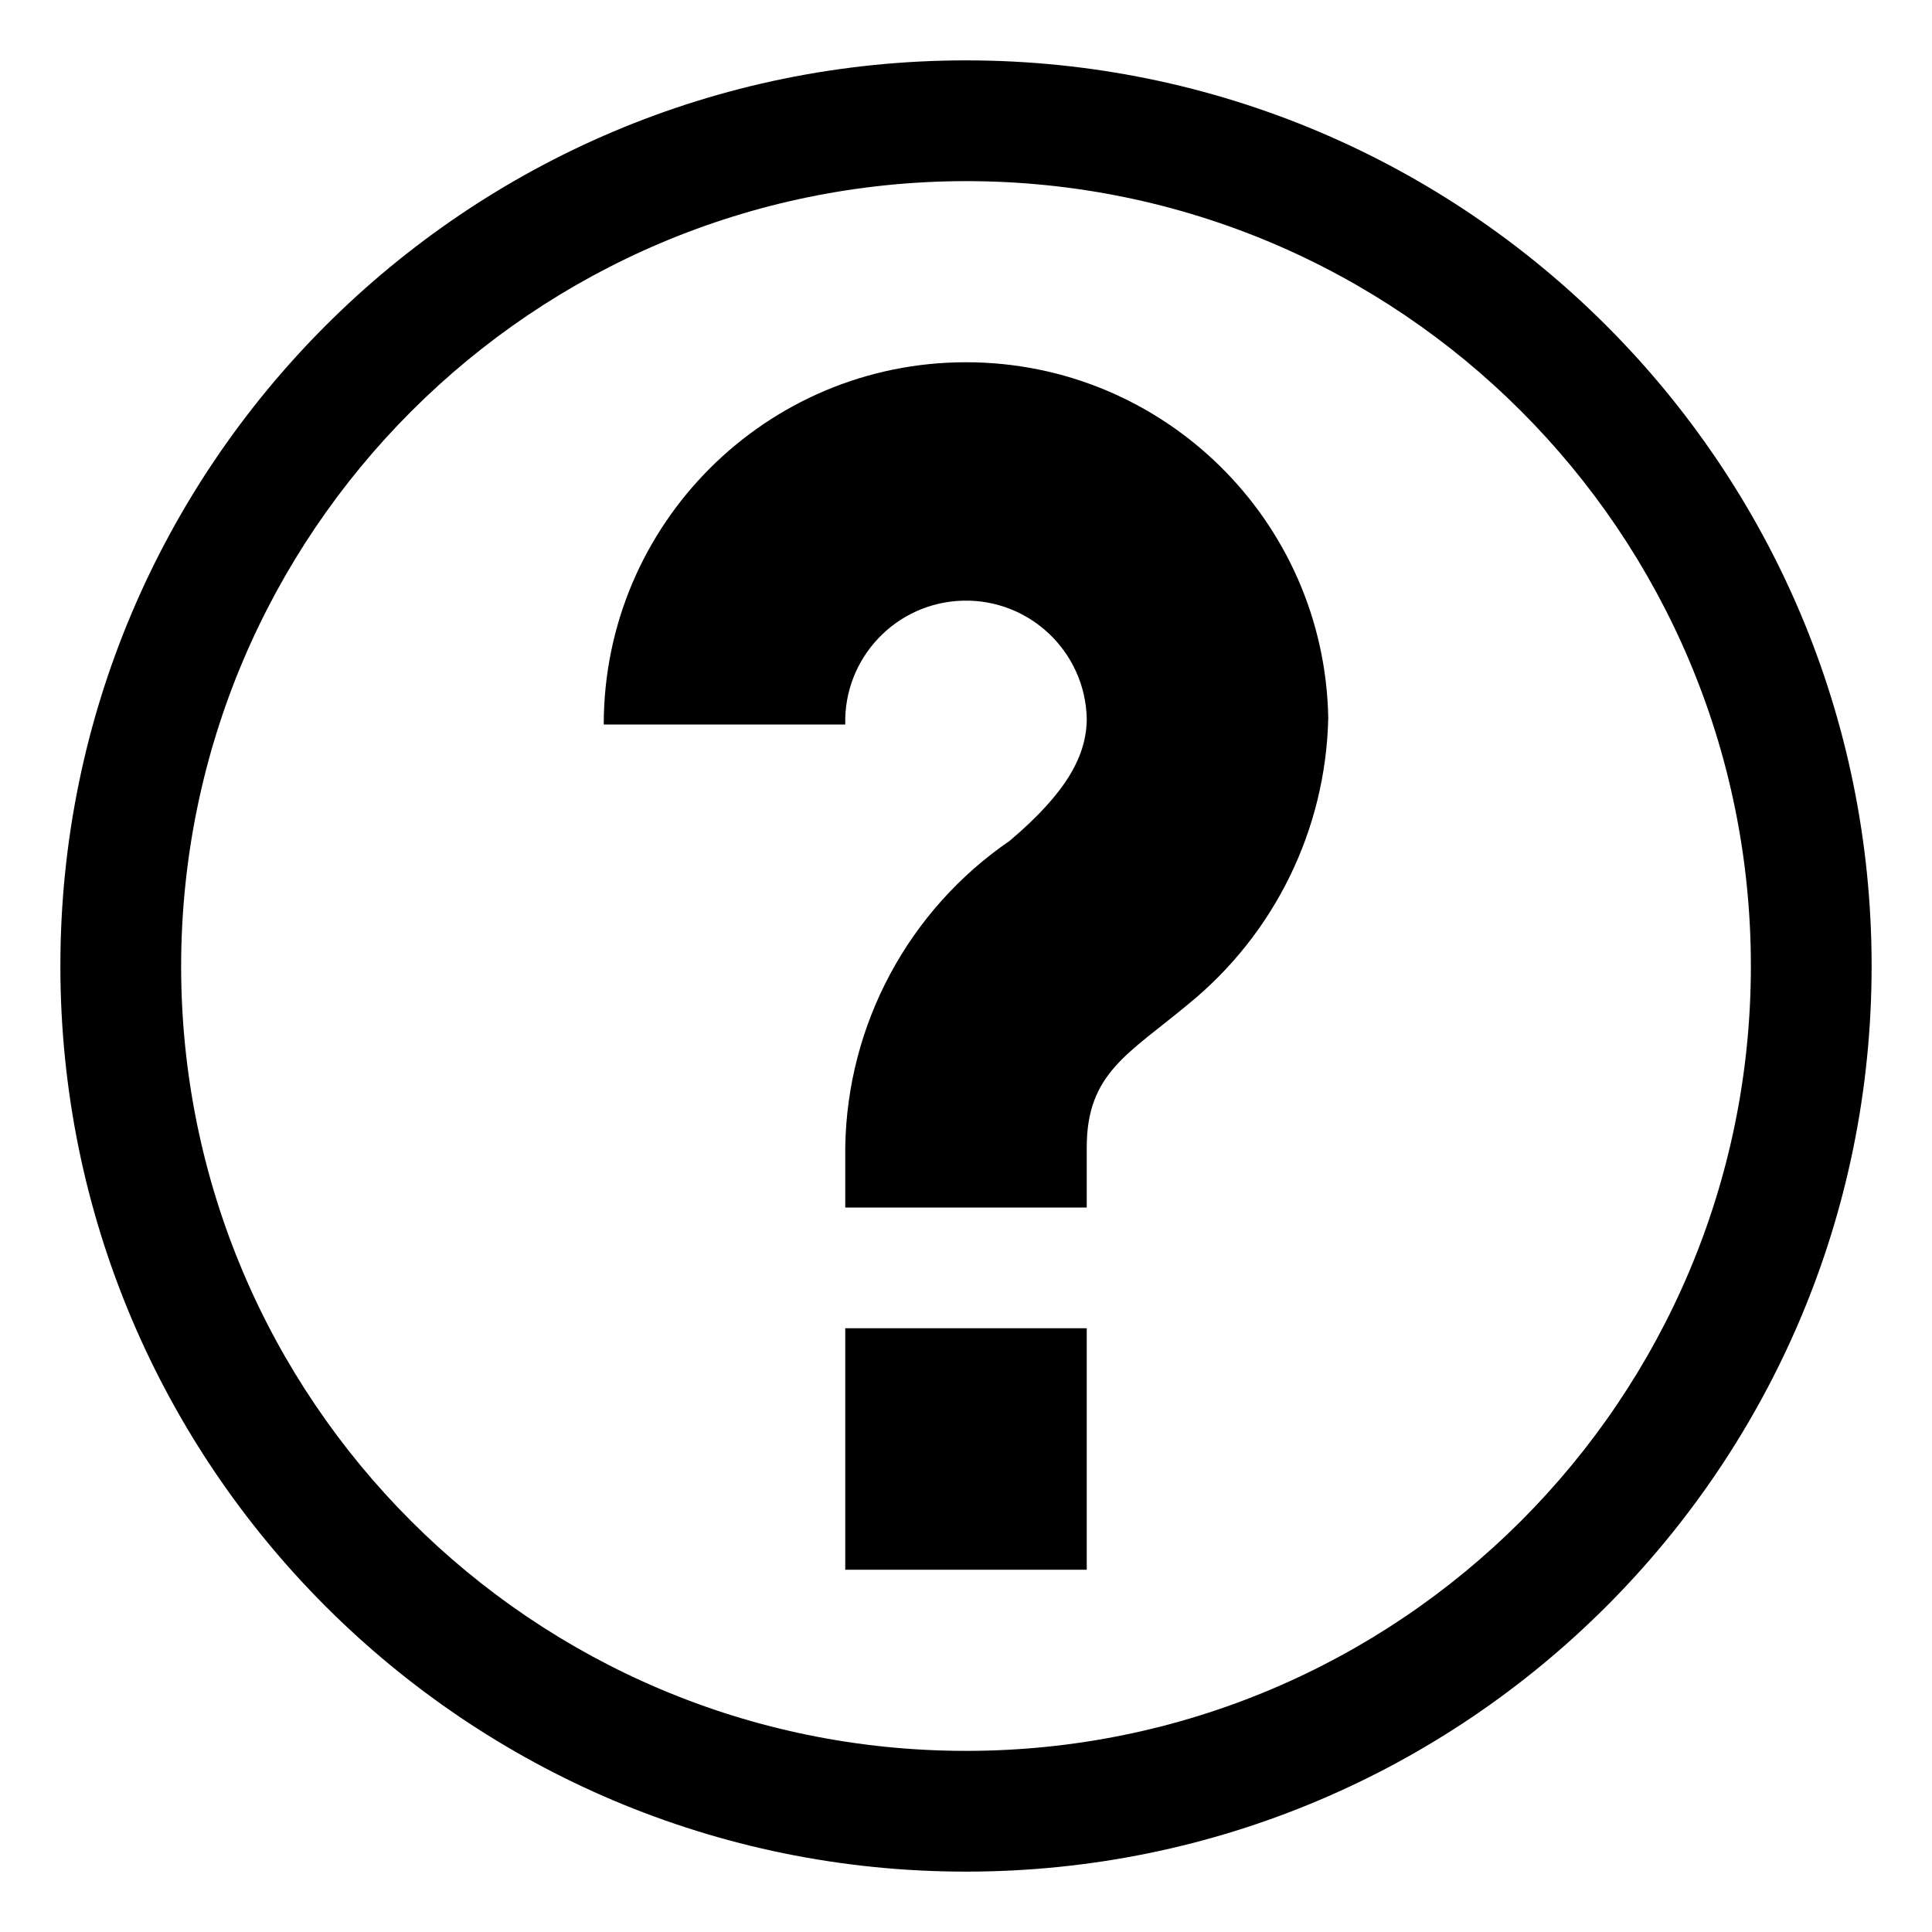
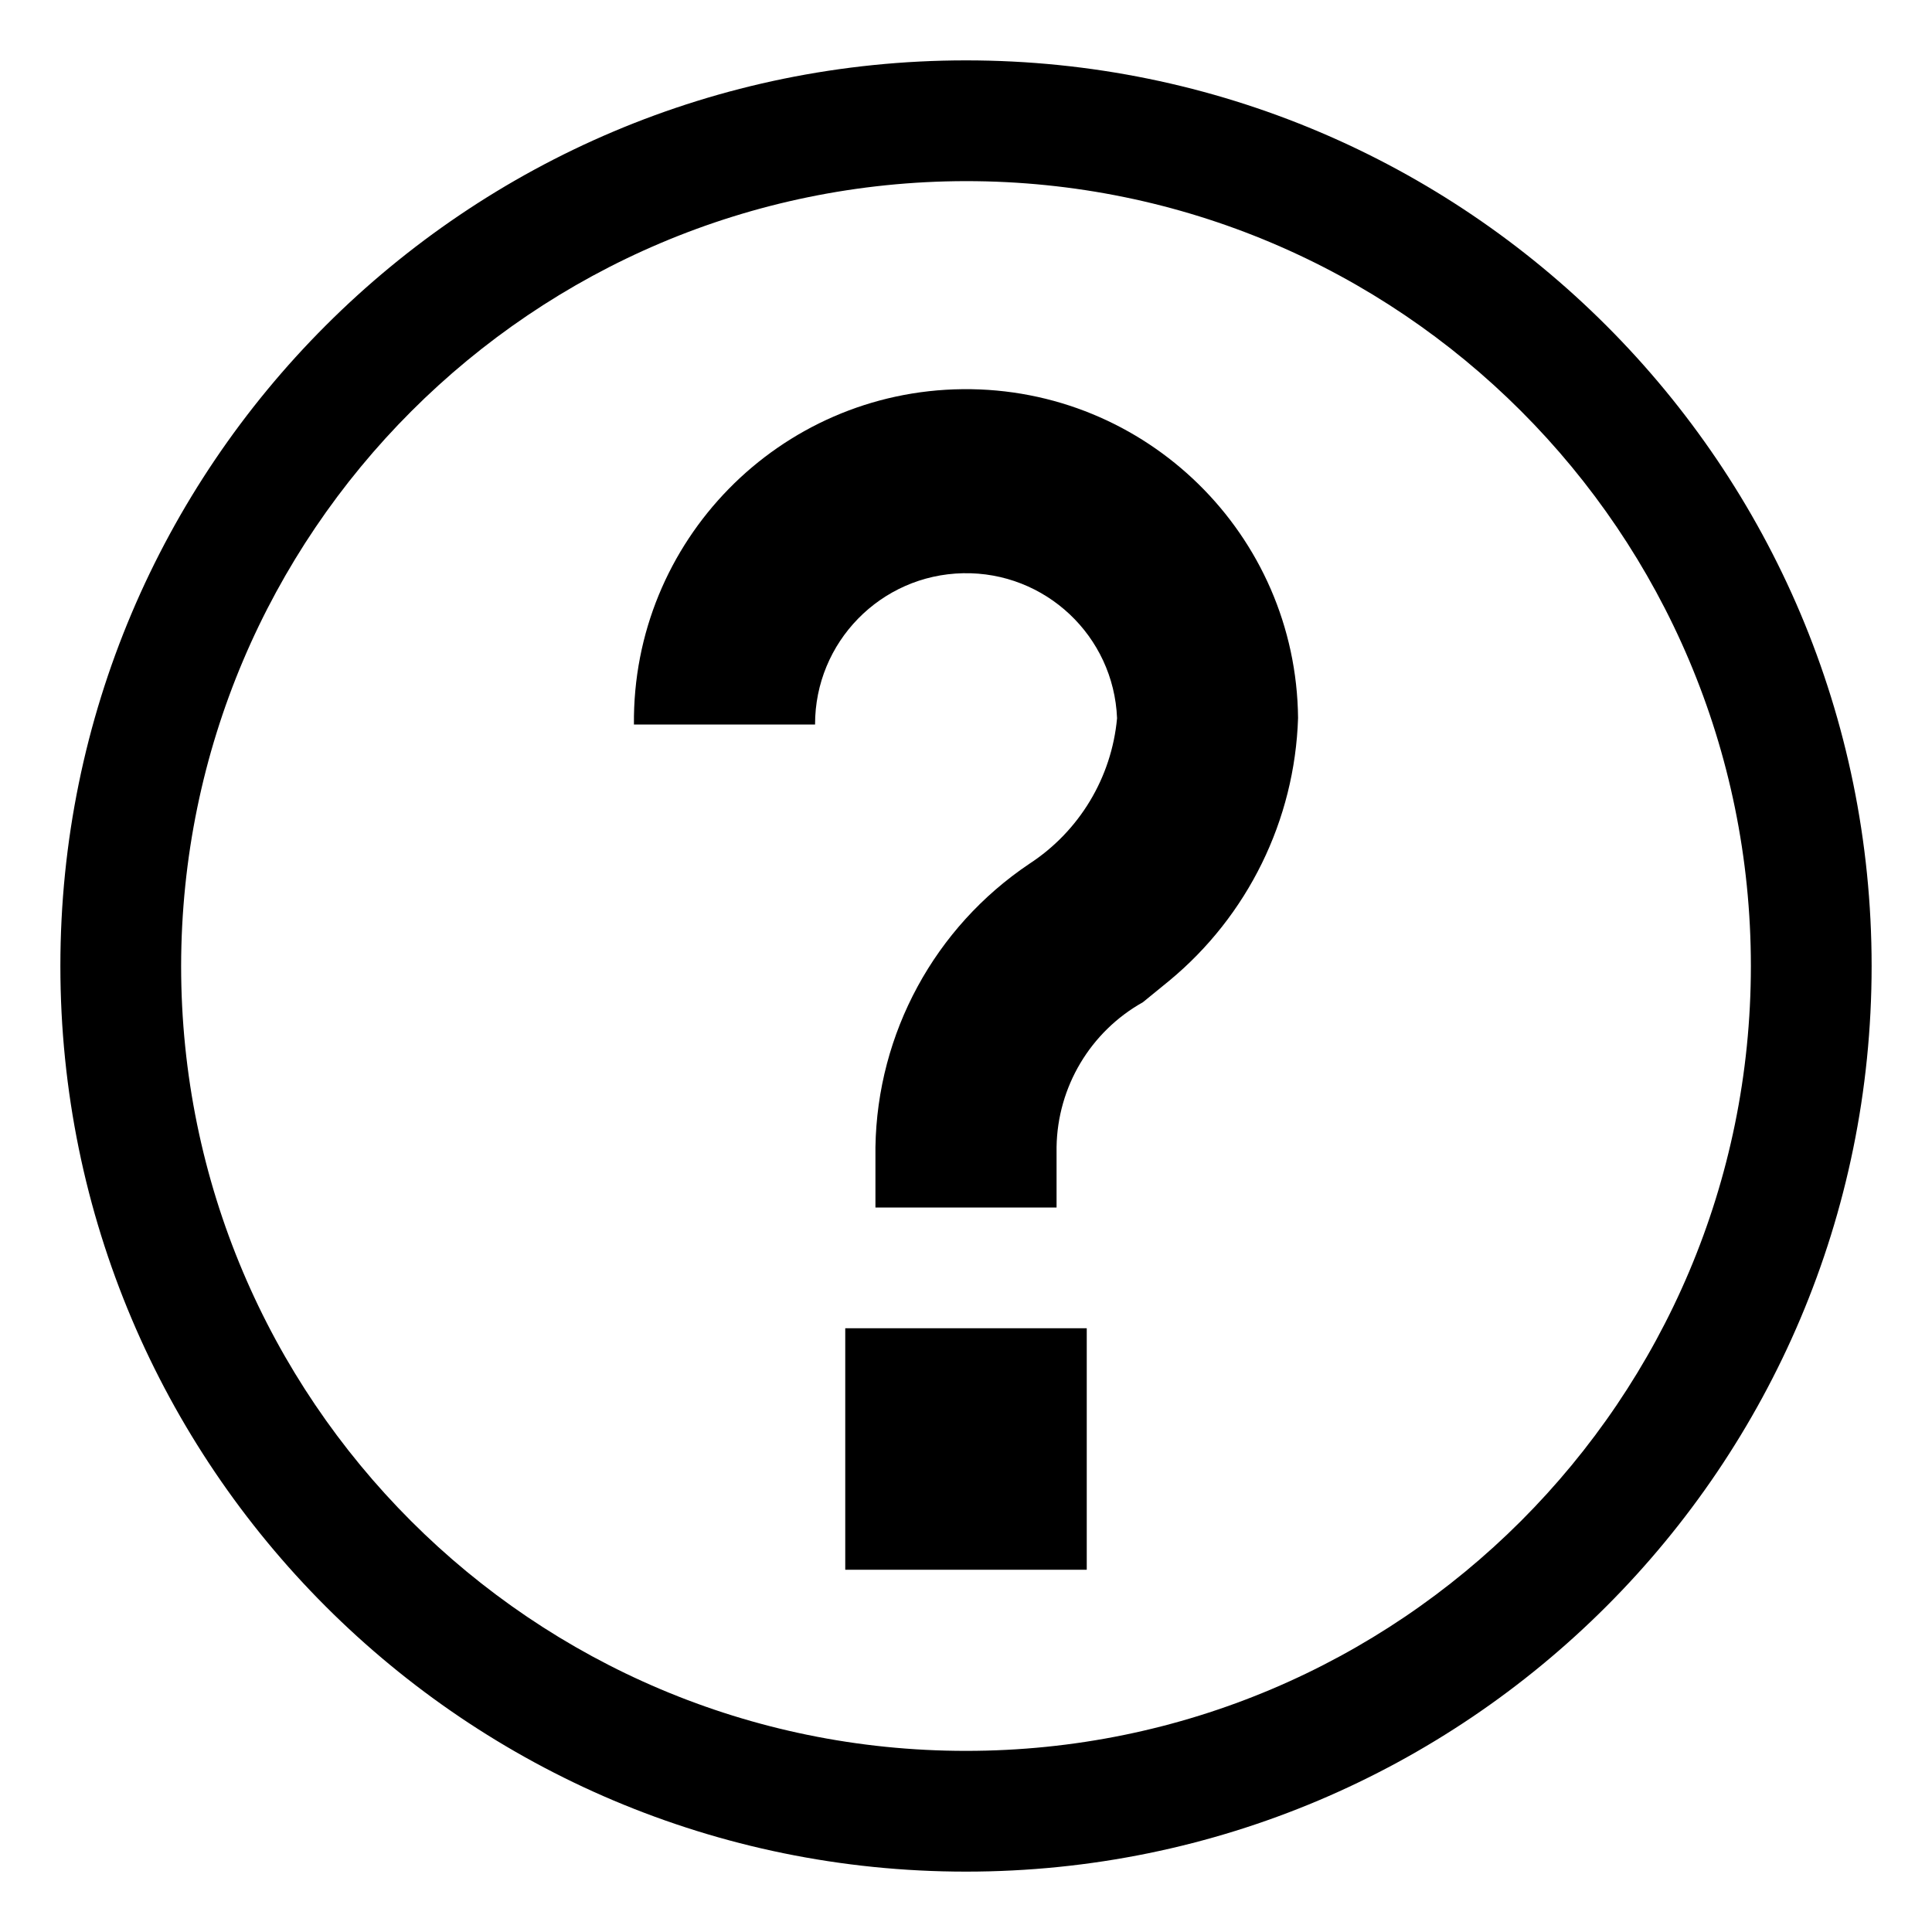
<svg xmlns="http://www.w3.org/2000/svg" viewBox="0 0 16 16">
  <g>
    <path d="M8,1.5A6.5,6.5,0,1,1,1.5,8,6.508,6.508,0,0,1,8,1.5m0-1A7.5,7.5,0,1,0,15.5,8,7.5,7.5,0,0,0,8,.5Z" />
    <rect x="7" y="11" width="2" height="2" />
-     <path d="M8,3A3,3,0,0,0,5,6H7a1,1,0,0,1,2-.051c0,.306-.165.614-.638,1.014A3.135,3.135,0,0,0,7,9.5V10H9V9.5c0-.615.351-.775.842-1.185A3.142,3.142,0,0,0,11,5.946,3,3,0,0,0,8,3Z" />
+     <path d="M7.25,10V9.5A2.881,2.881,0,0,1,8.524,7.154a1.614,1.614,0,0,0,.727-1.206A1.251,1.251,0,0,0,6.75,6H5.25a2.75,2.75,0,0,1,5.5-.054A2.945,2.945,0,0,1,9.682,8.123L9.465,8.3A1.4,1.4,0,0,0,8.75,9.5V10Z" />
  </g>
</svg>
